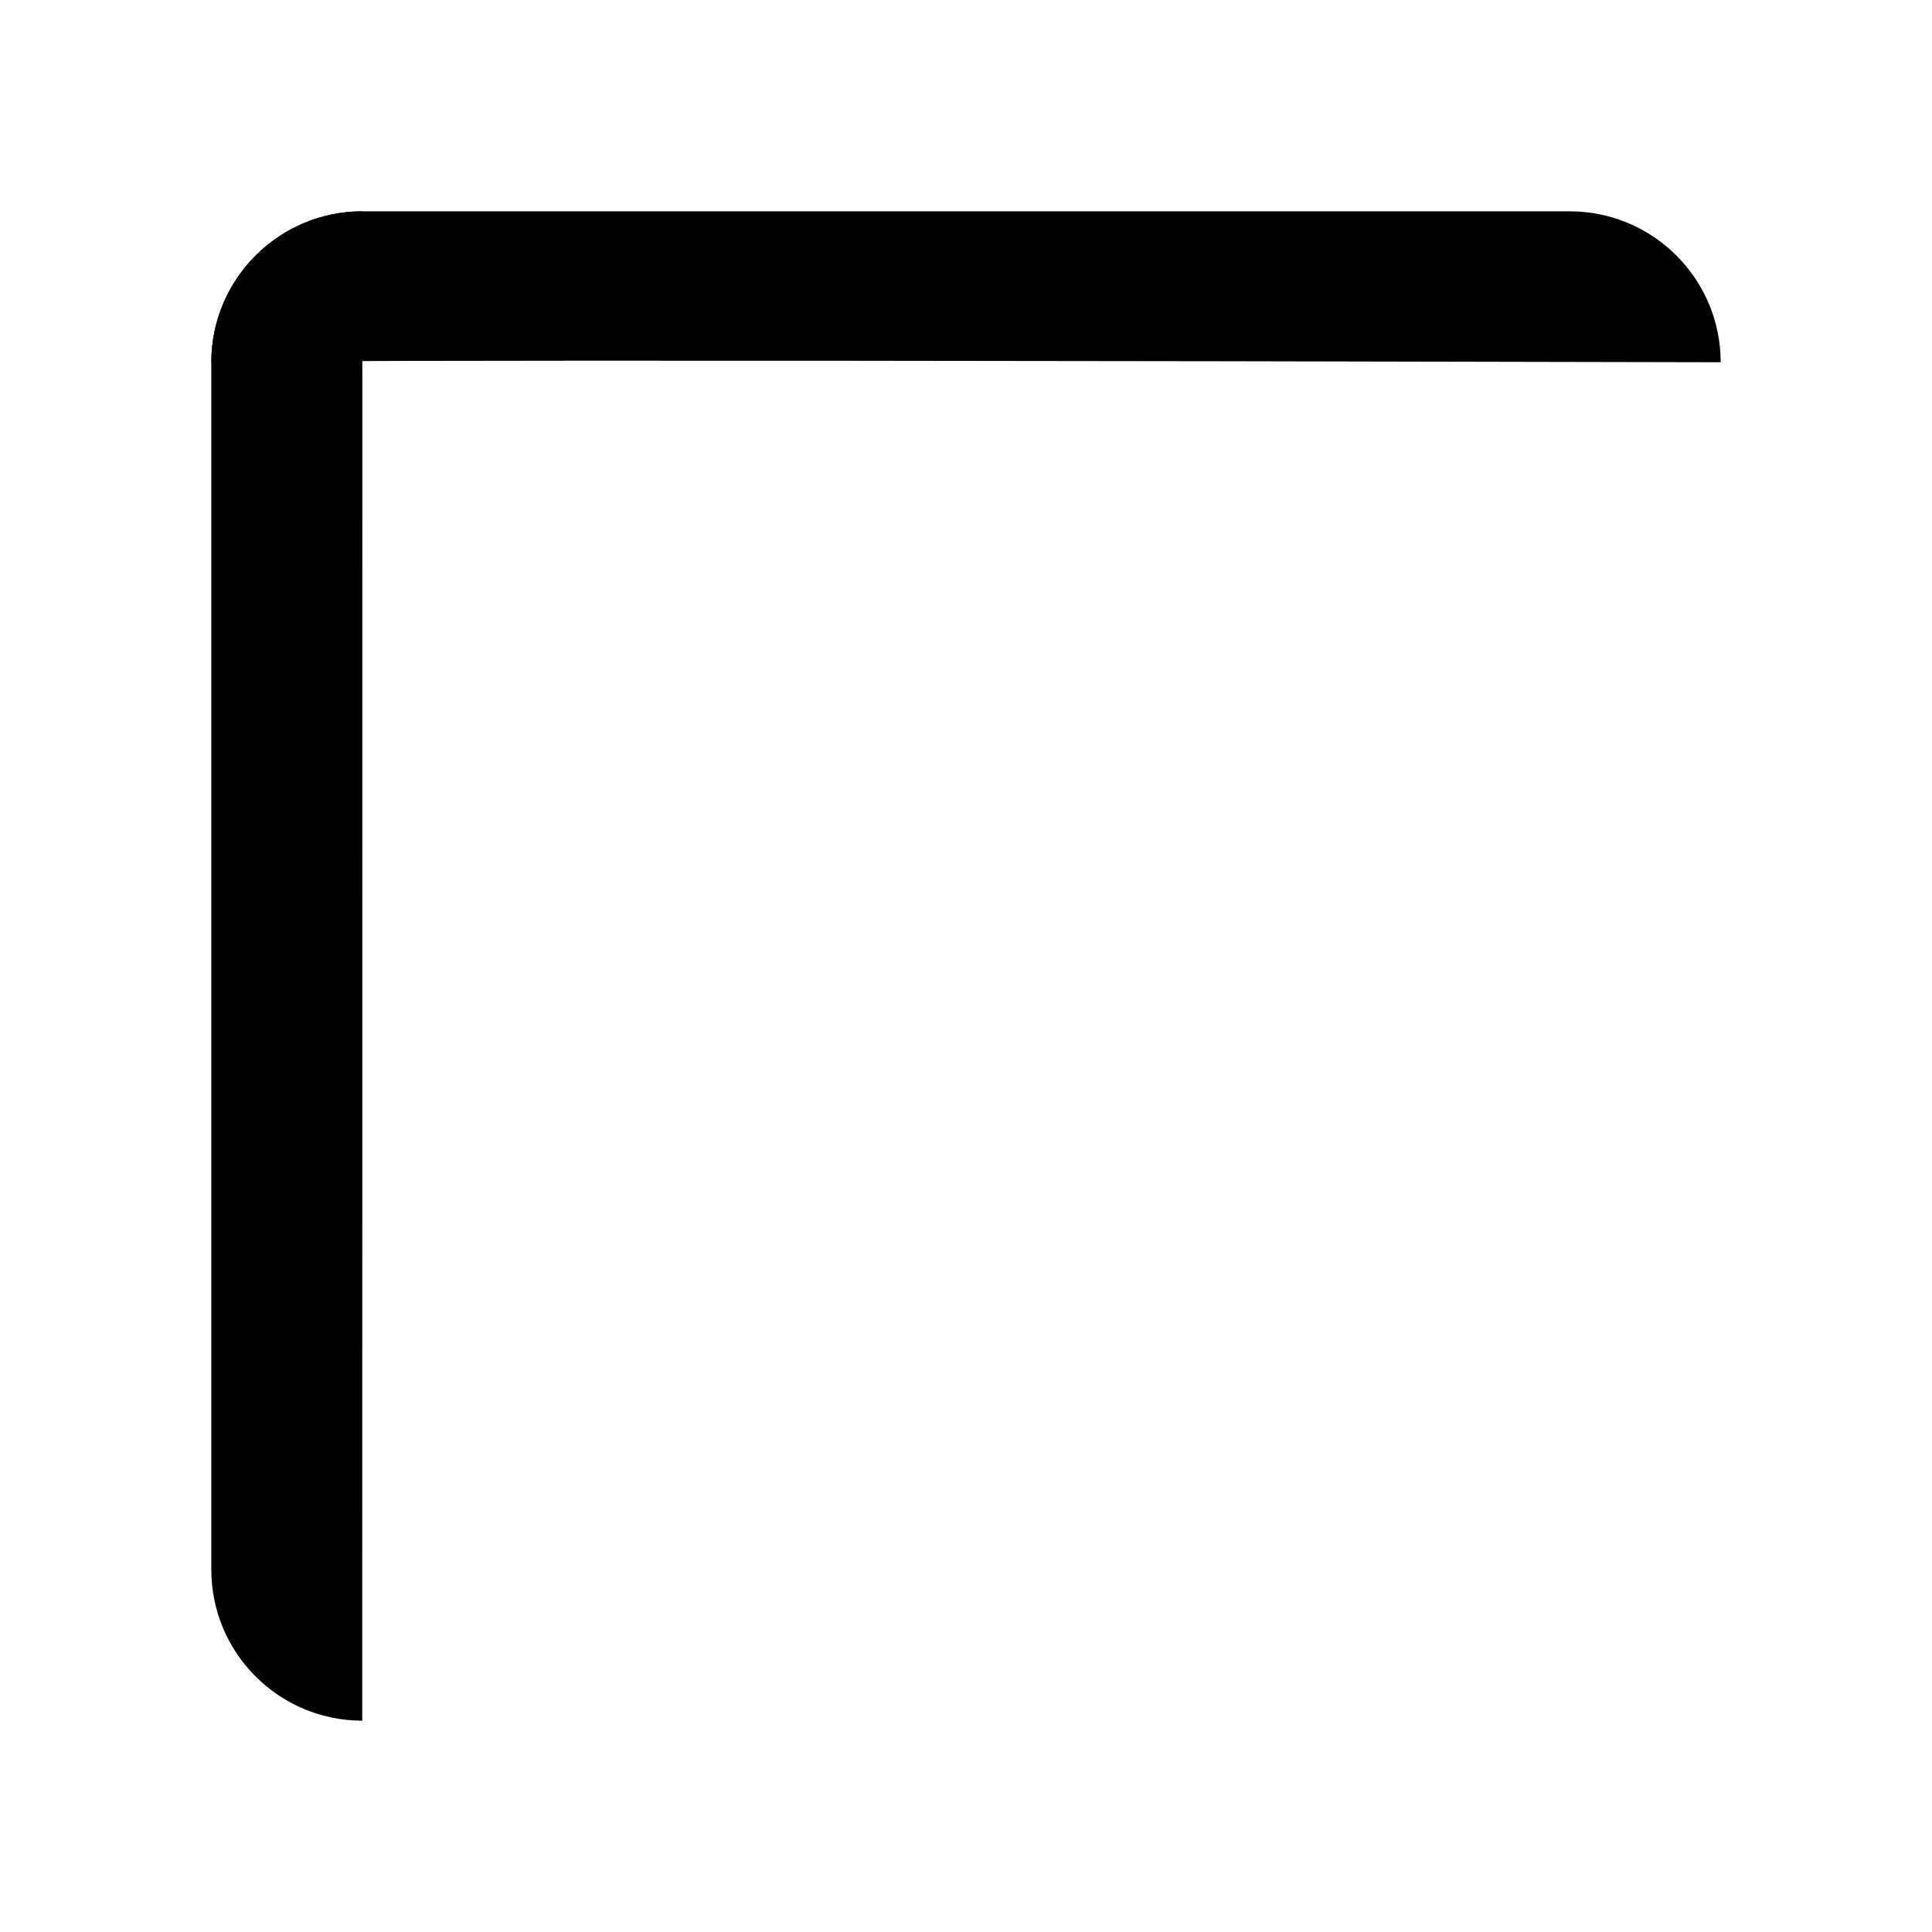
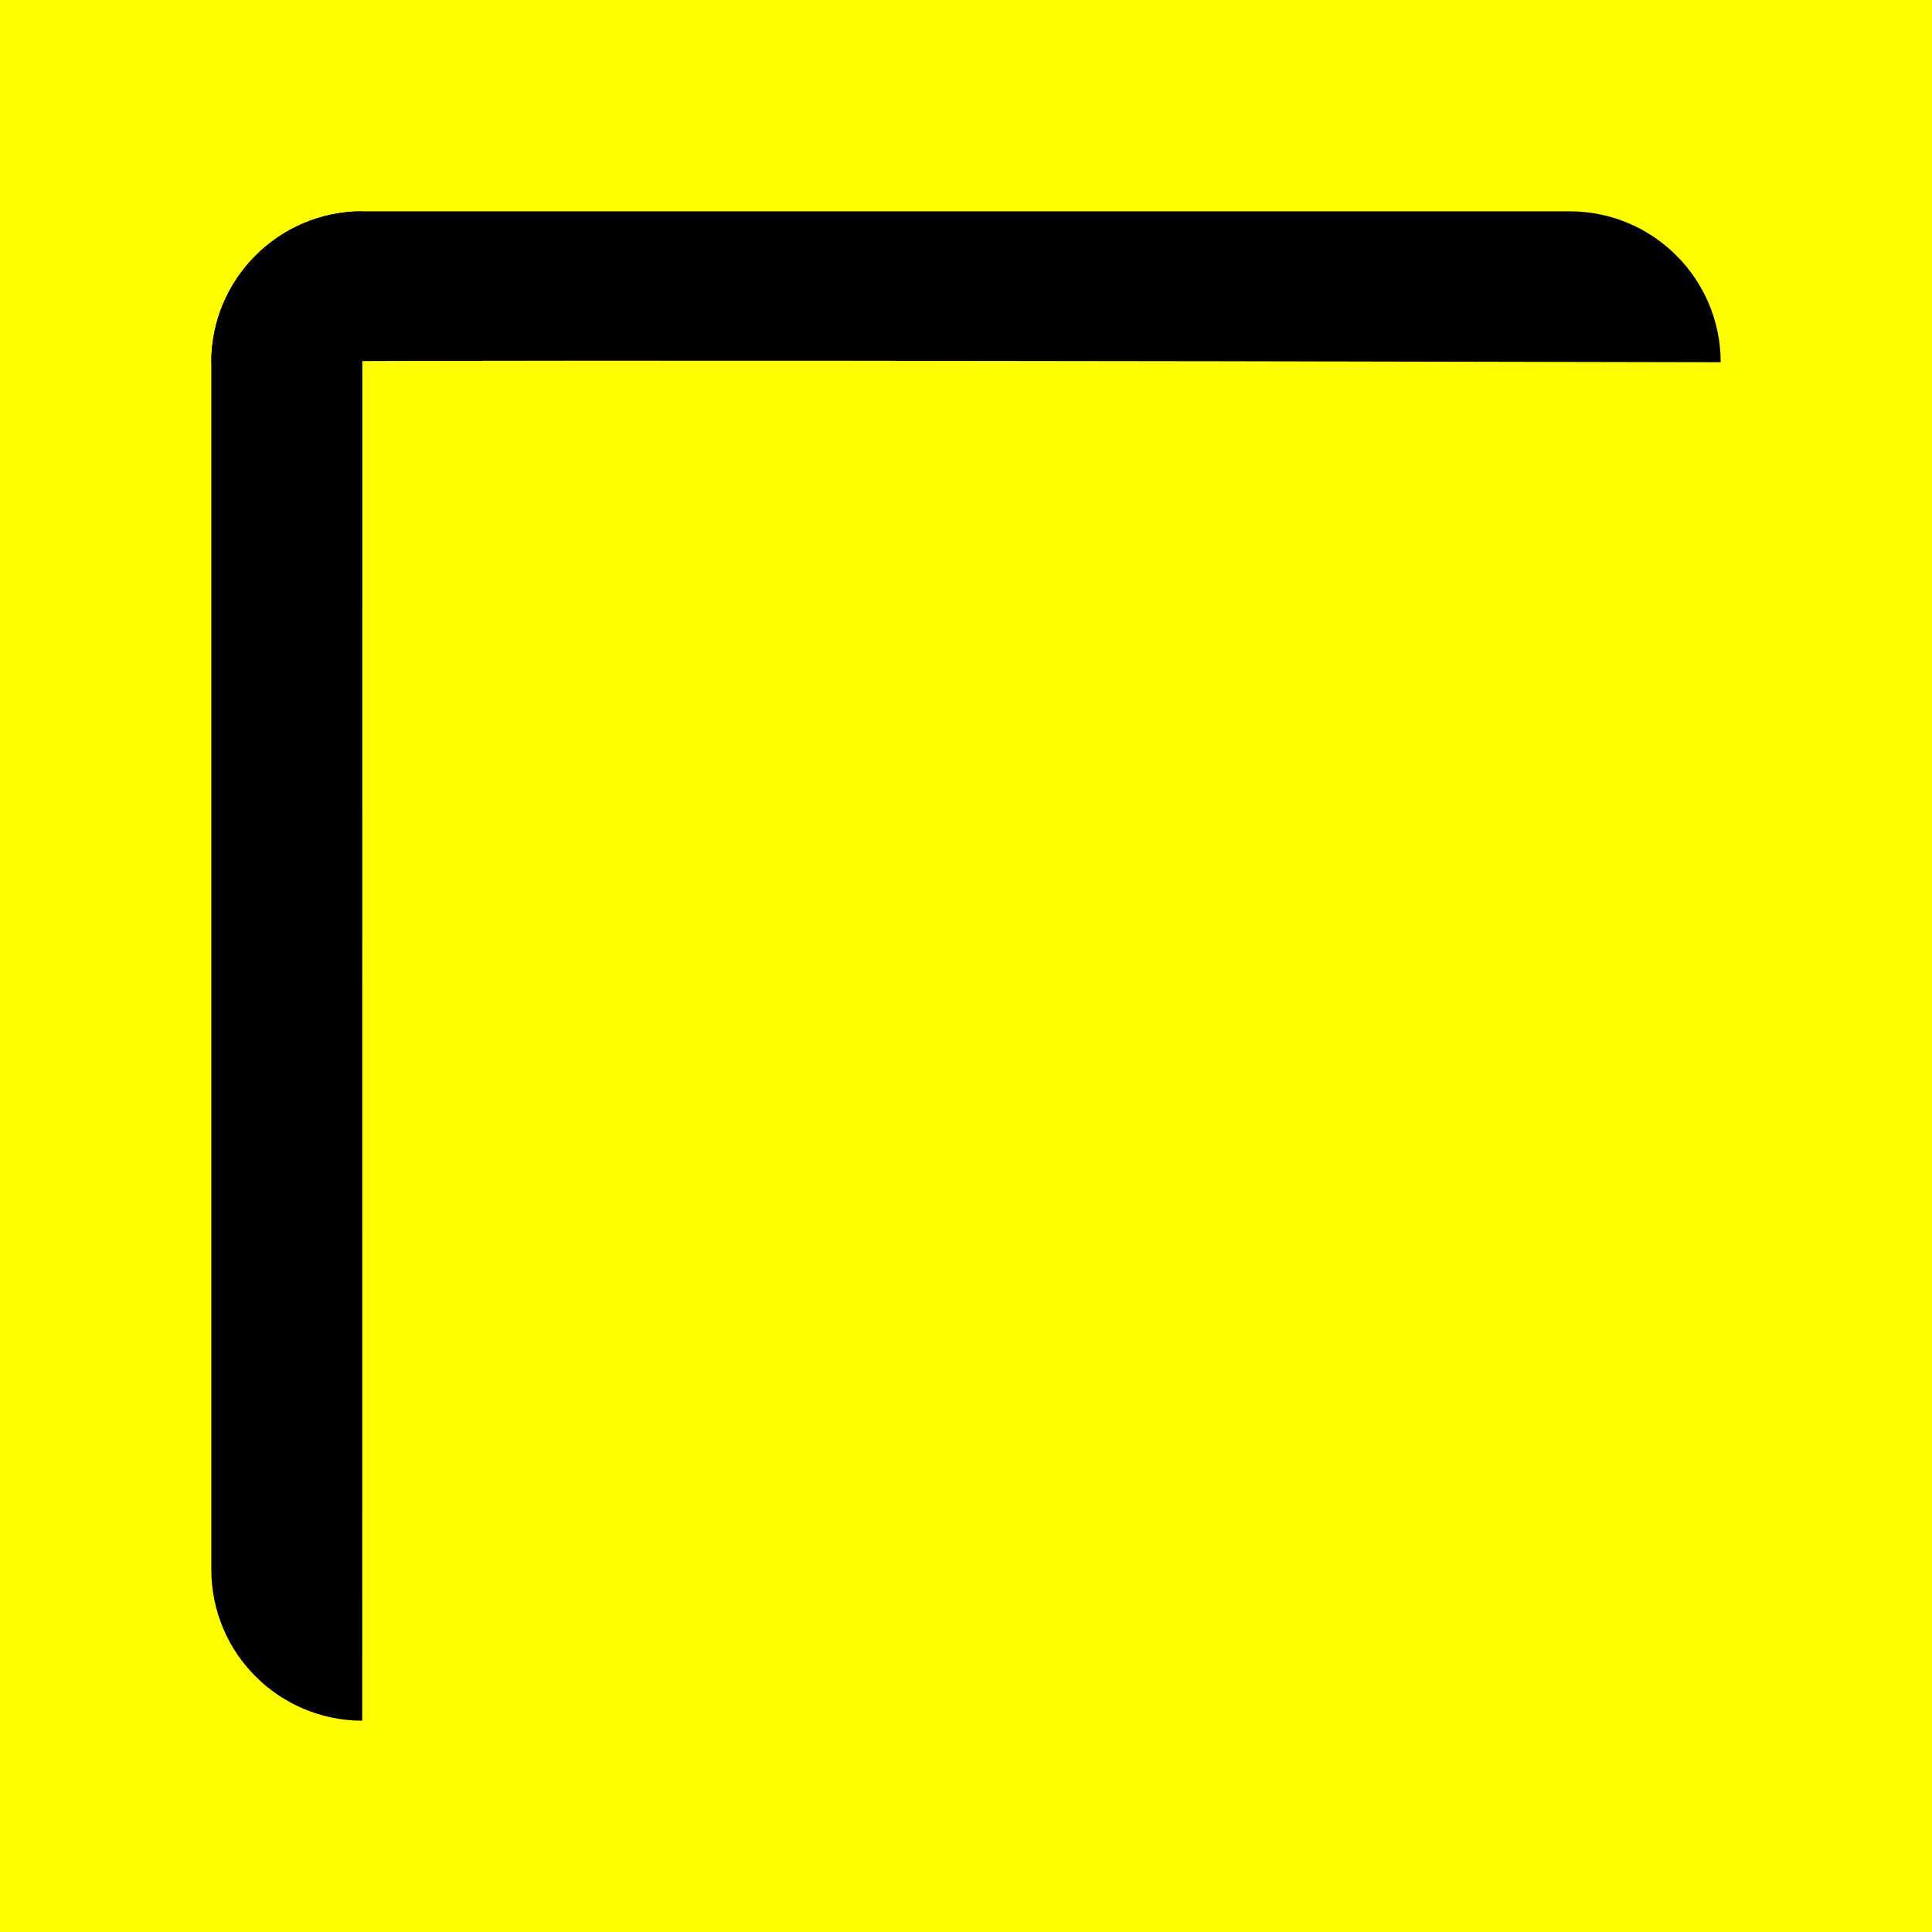
<svg xmlns="http://www.w3.org/2000/svg" fill="#000000" width="800" height="800" viewBox="0 0 256 256" id="Flat" version="1.1">
  <defs id="defs1" />
+   <rect style="fill:#ffff00;stroke-width:0.32" id="rect1" width="264.239" height="264.239" x="-3.384" y="-3.225" />
  <path d="M 48,228 C 36.959,227.988 28.012,219.041 28,208 V 48 c 0.012,-11.041 8.959,-19.988 20,-20 0,0 0.035,-0.184 0,200 z" id="path1" style="display:inline" />
  <path d="M 208,228 H 48 c -11.041,-0.013 -19.988,-8.959 -20,-20 0,0 -0.169,0.075 200,0 -0.013,11.041 -8.959,19.988 -20,20 z" id="path2" style="display:none" />
  <path d="m 208,228 c 0,0 -0.002,0.264 0,-200 11.041,0.012 19.988,8.959 20,20 v 160 c -0.013,11.041 -8.959,19.988 -20,20 z" id="path3" style="display:none" />
  <path d="M 28,48 C 28.012,36.959 36.959,28.012 48,28 h 160 c 11.041,0.012 19.988,8.959 20,20 C 27.916,47.534 28,48 28,48 Z" id="path4" style="display:inline" />
</svg>
